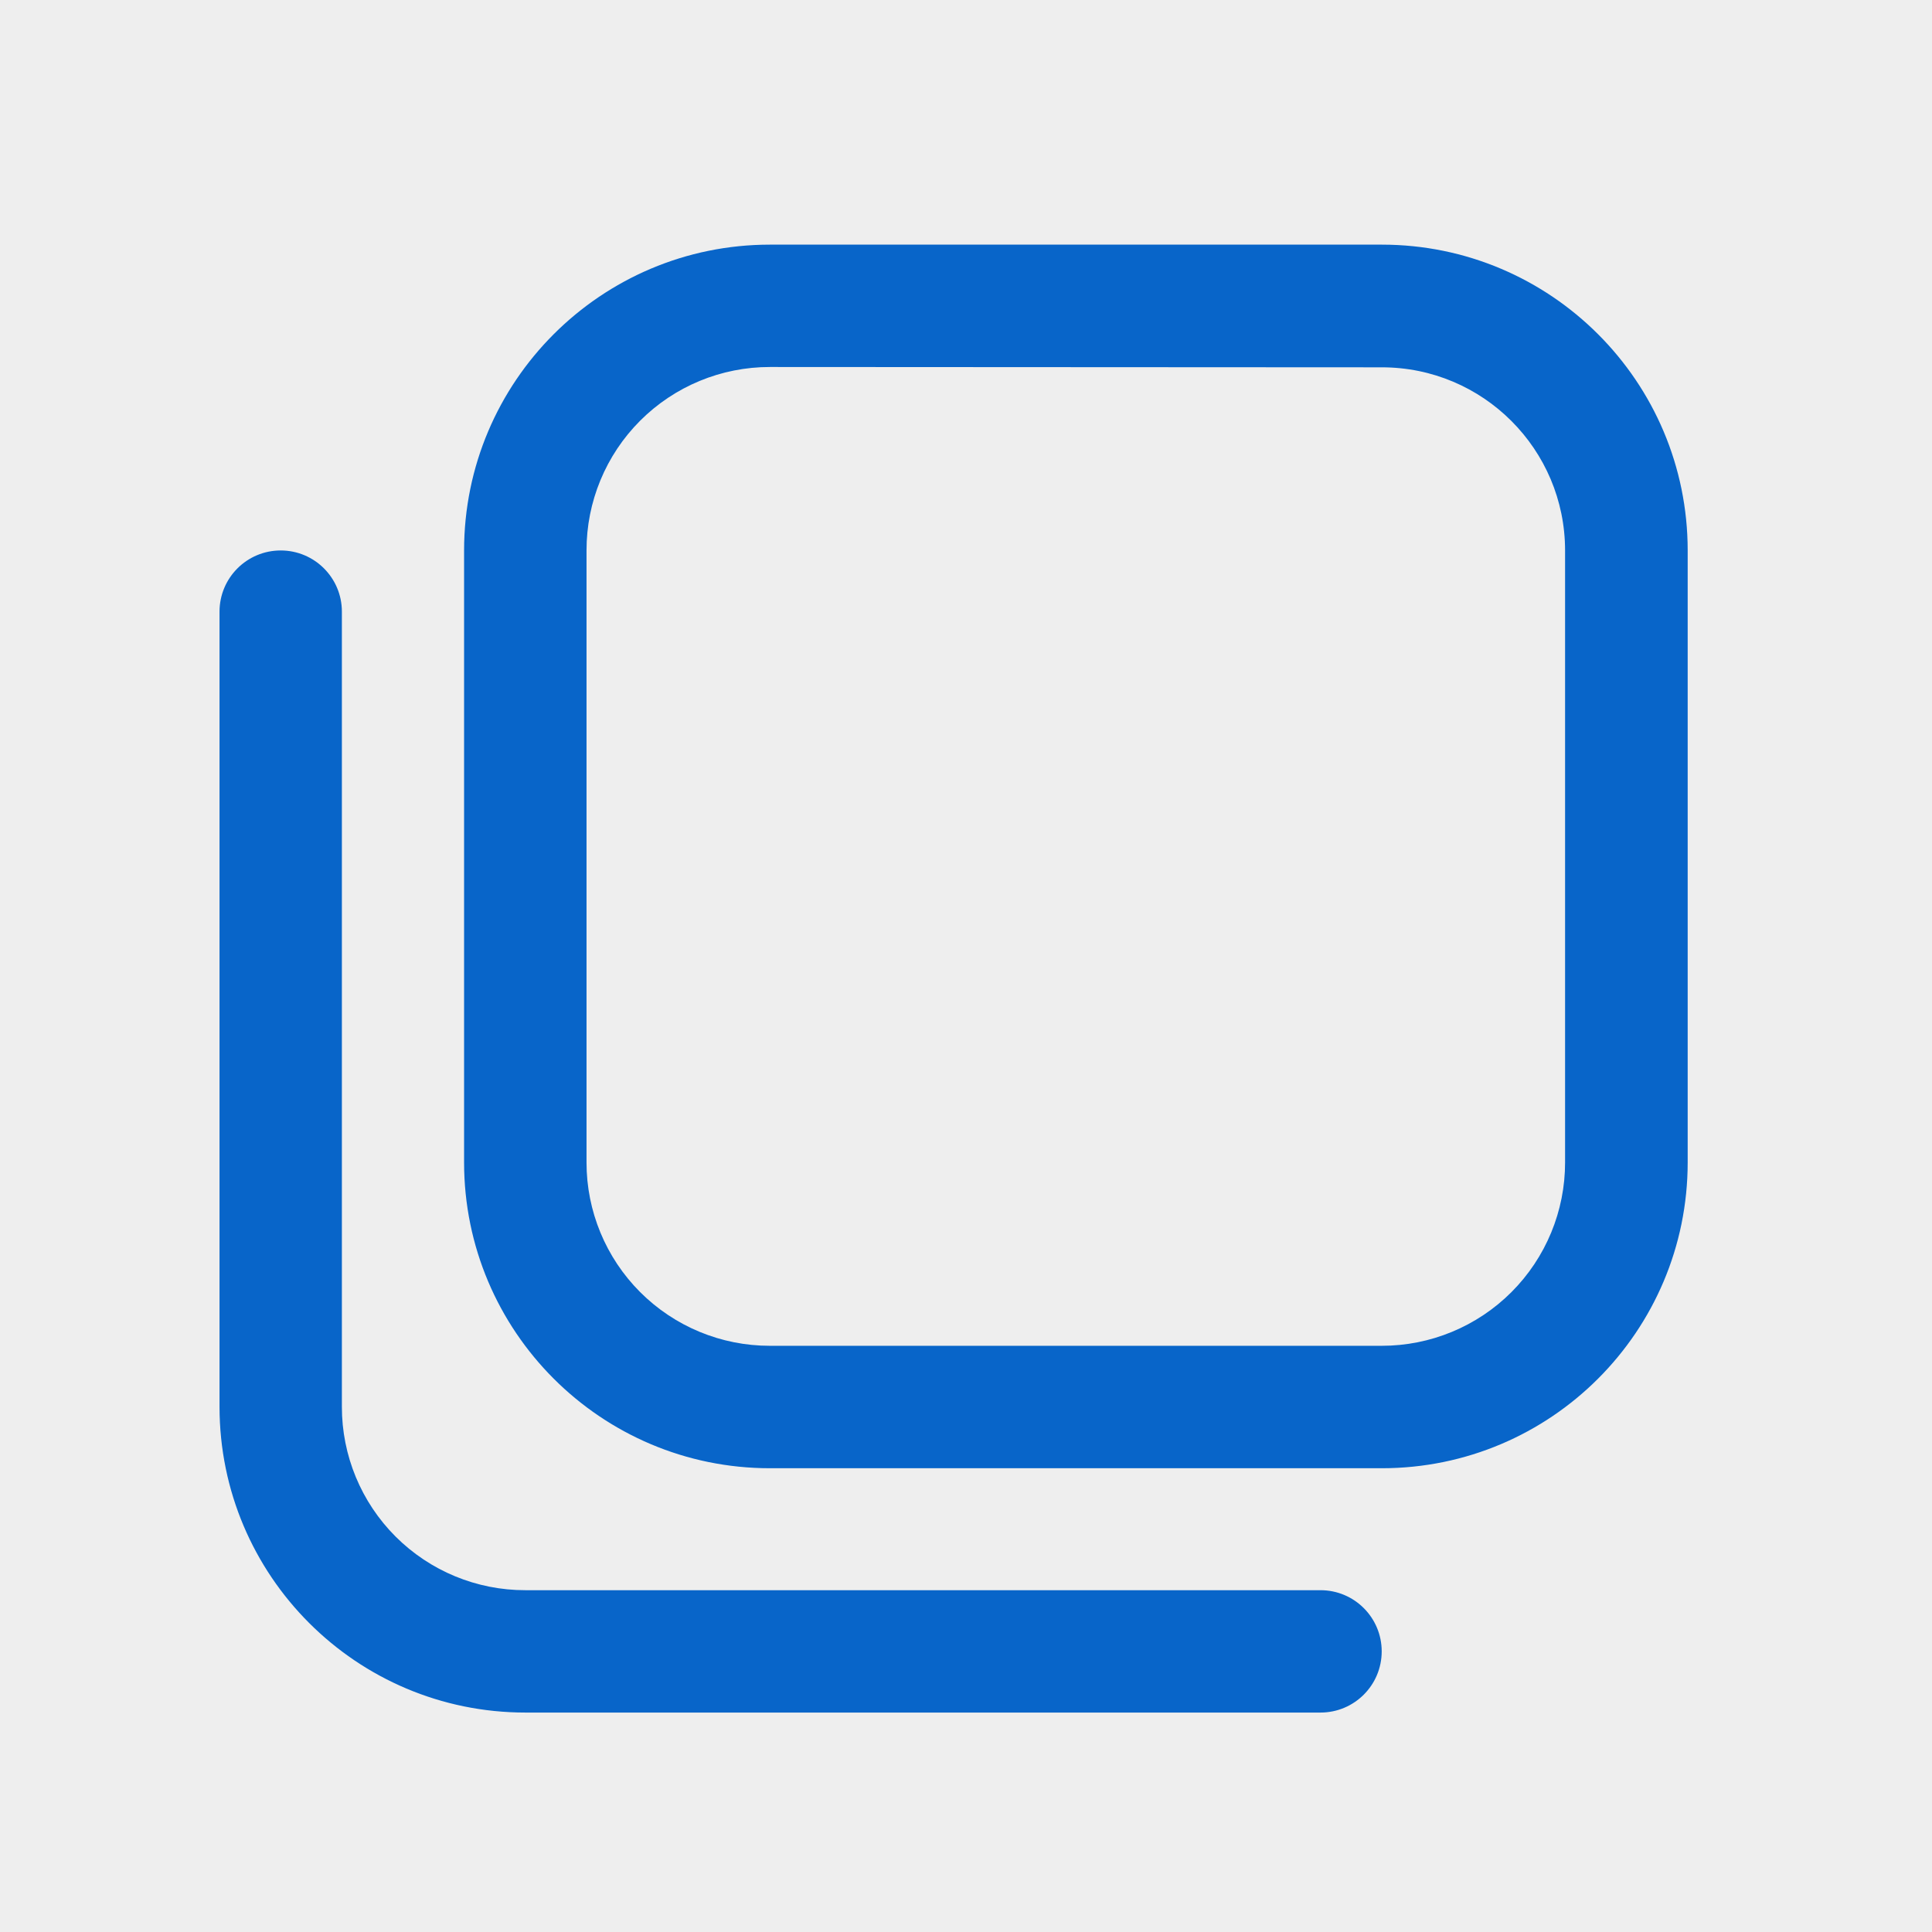
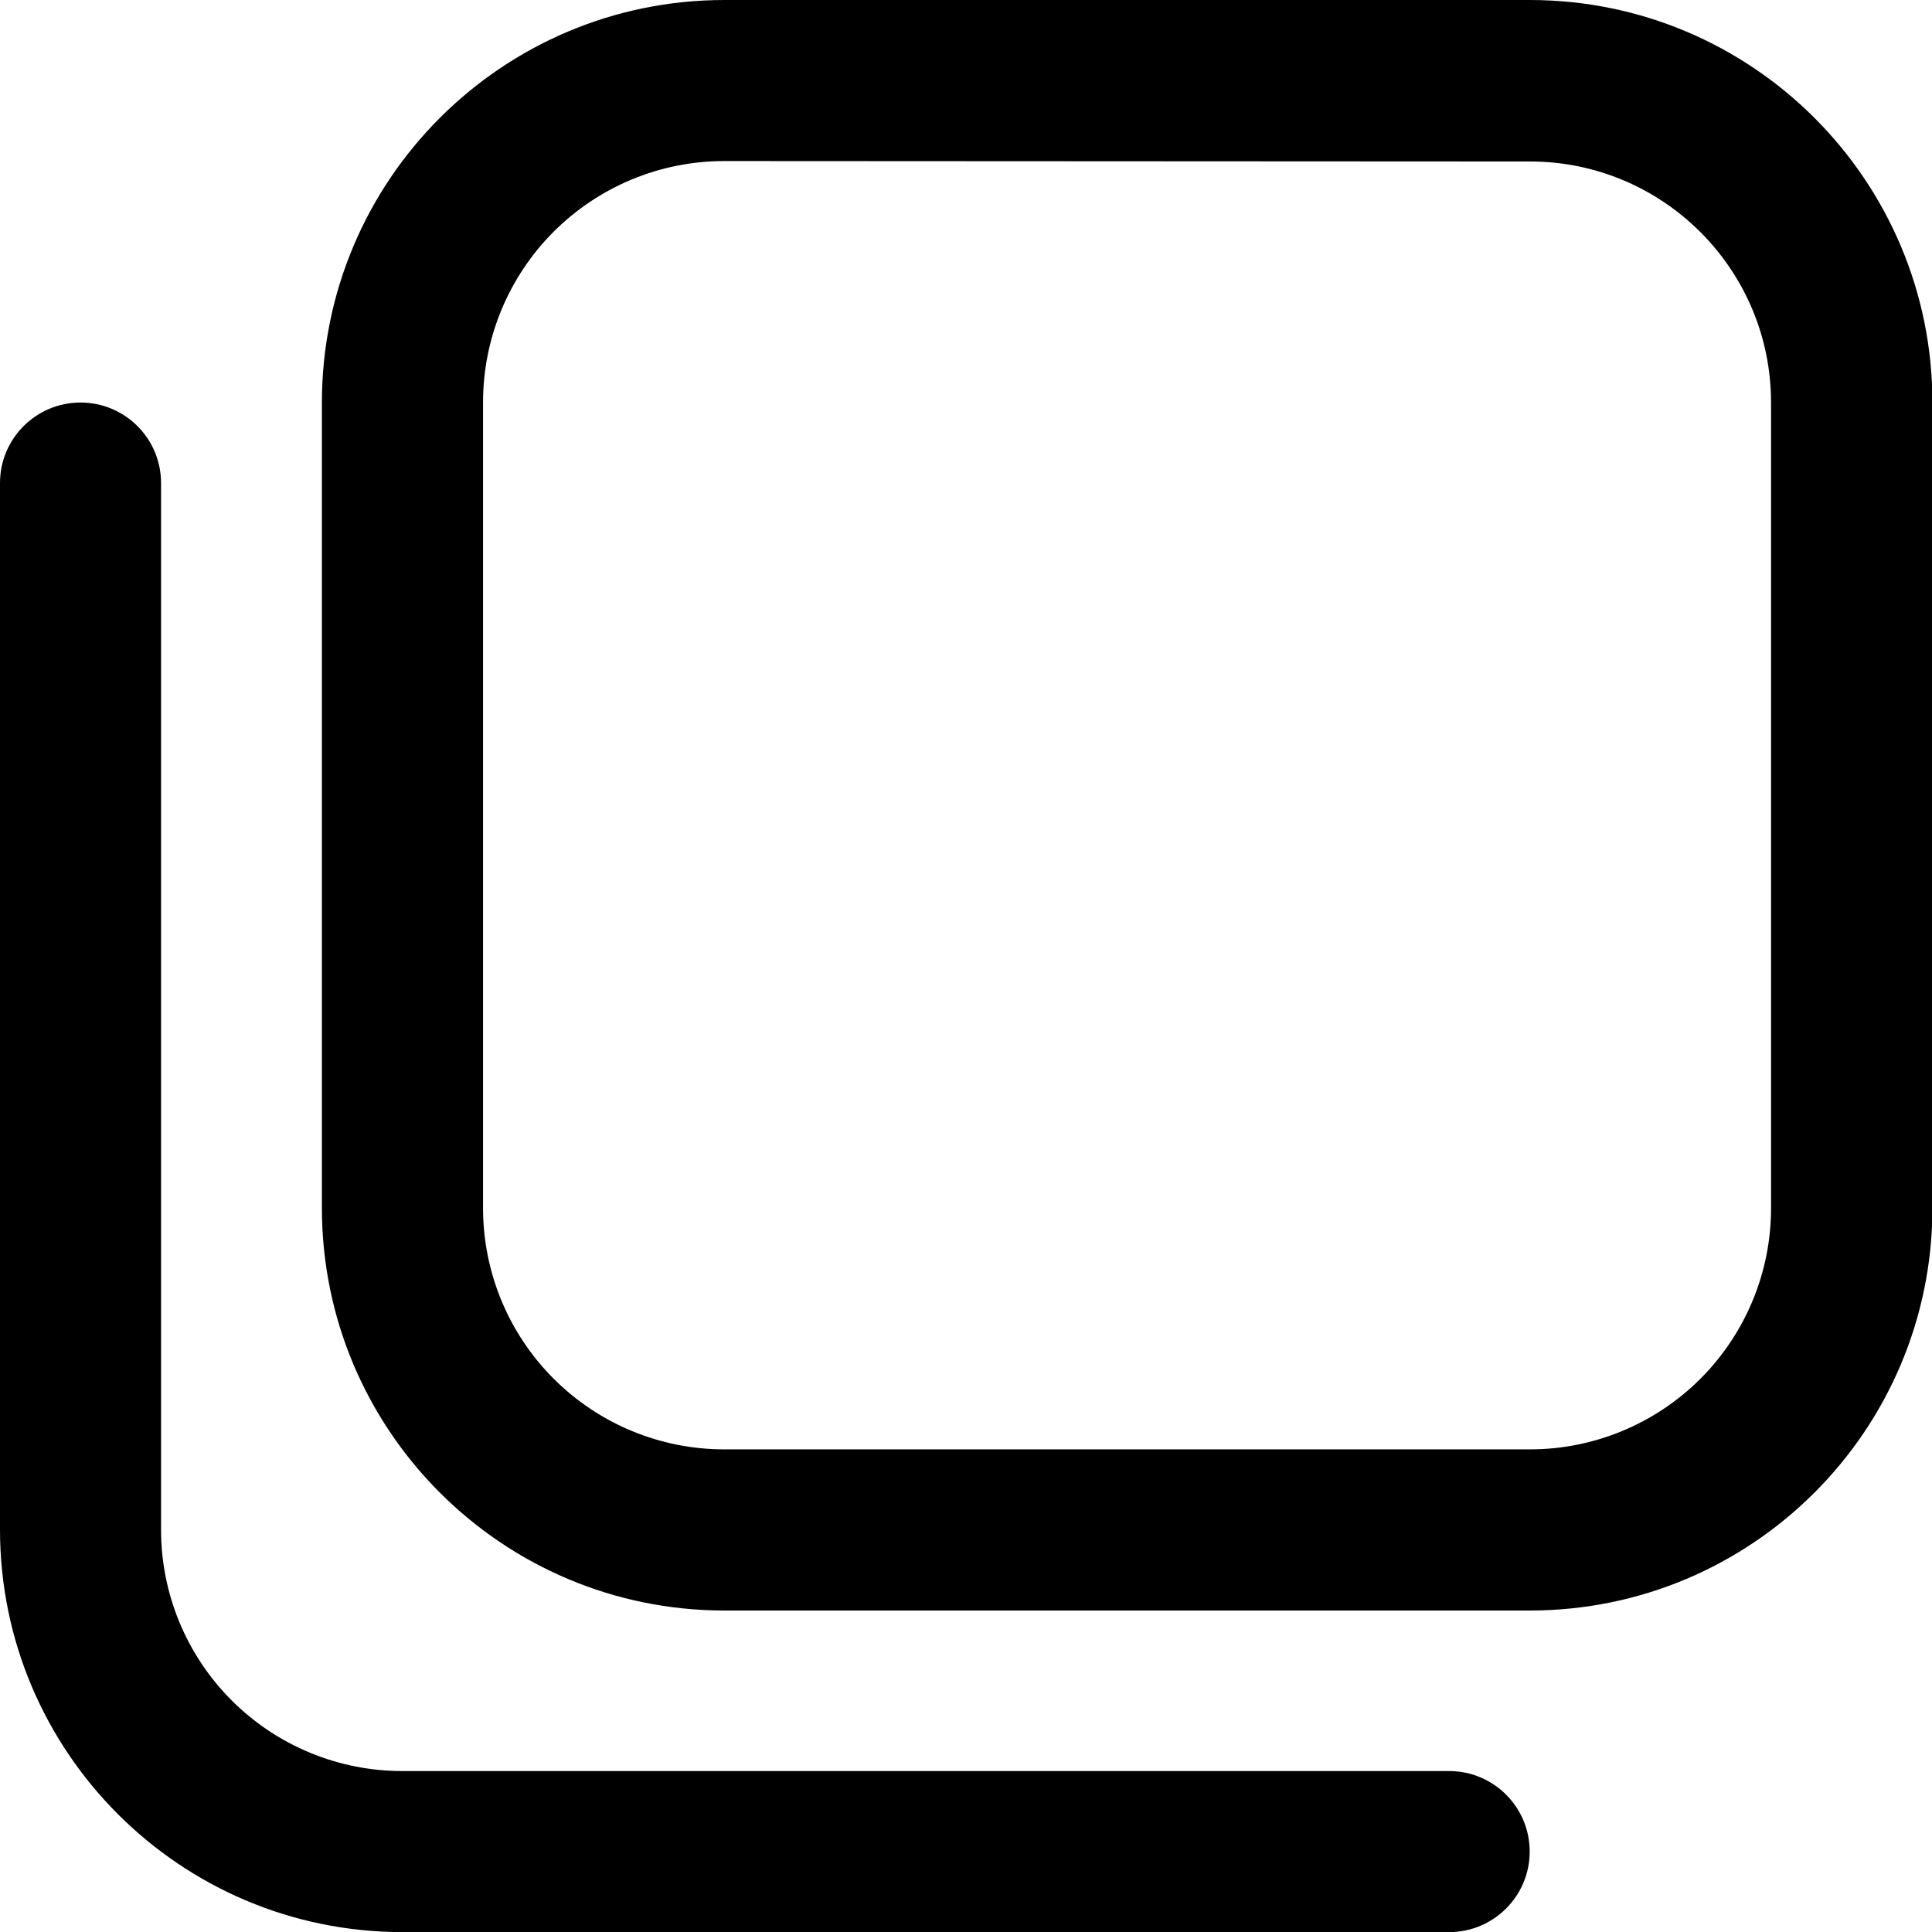
- <svg xmlns="http://www.w3.org/2000/svg" width="24" height="24" viewBox="0 0 24 24">
-   <defs>
-     <clipPath id="b">
-       <rect width="24" height="24" />
-     </clipPath>
-   </defs>
-   <g id="a" clip-path="url(#b)">
-     <rect width="24" height="24" fill="#eee" />
-     <rect width="24" height="24" fill="none" />
-     <path d="M10.838,19.2h7.6a3.8,3.8,0,0,0,3.8-3.8V7.8a3.8,3.8,0,0,0-3.8-3.8h-7.6a3.8,3.8,0,0,0-3.8,3.8v7.6A3.8,3.8,0,0,0,10.838,19.2Zm7.6-13.676A2.276,2.276,0,0,1,20.715,7.8v7.6a2.276,2.276,0,0,1-2.279,2.279h-7.6A2.276,2.276,0,0,1,8.559,15.4V7.8A2.276,2.276,0,0,1,10.838,5.52ZM4,18.436V8.559a.76.76,0,0,1,1.52,0v9.877A2.276,2.276,0,0,0,7.8,20.715h9.877a.76.76,0,0,1,0,1.52H7.8A3.8,3.8,0,0,1,4,18.436Z" transform="translate(-1.273 -0.961)" fill="#0865c9" />
-   </g>
+ <svg xmlns="http://www.w3.org/2000/svg" width="18.234" height="18.234" viewBox="0 0 18.234 18.234" id="icon-copy">
+   <path d="M10.838,19.2h7.6a3.8,3.8,0,0,0,3.8-3.8V7.8a3.8,3.8,0,0,0-3.8-3.8h-7.6a3.8,3.8,0,0,0-3.8,3.8v7.6A3.8,3.8,0,0,0,10.838,19.2Zm7.6-13.676A2.276,2.276,0,0,1,20.715,7.8v7.6a2.276,2.276,0,0,1-2.279,2.279h-7.6A2.276,2.276,0,0,1,8.559,15.4V7.8A2.276,2.276,0,0,1,10.838,5.52ZM4,18.436V8.559a.76.76,0,0,1,1.52,0v9.877A2.276,2.276,0,0,0,7.8,20.715h9.877a.76.76,0,0,1,0,1.52H7.8A3.8,3.8,0,0,1,4,18.436Z" transform="translate(-4 -4)" />
</svg>
